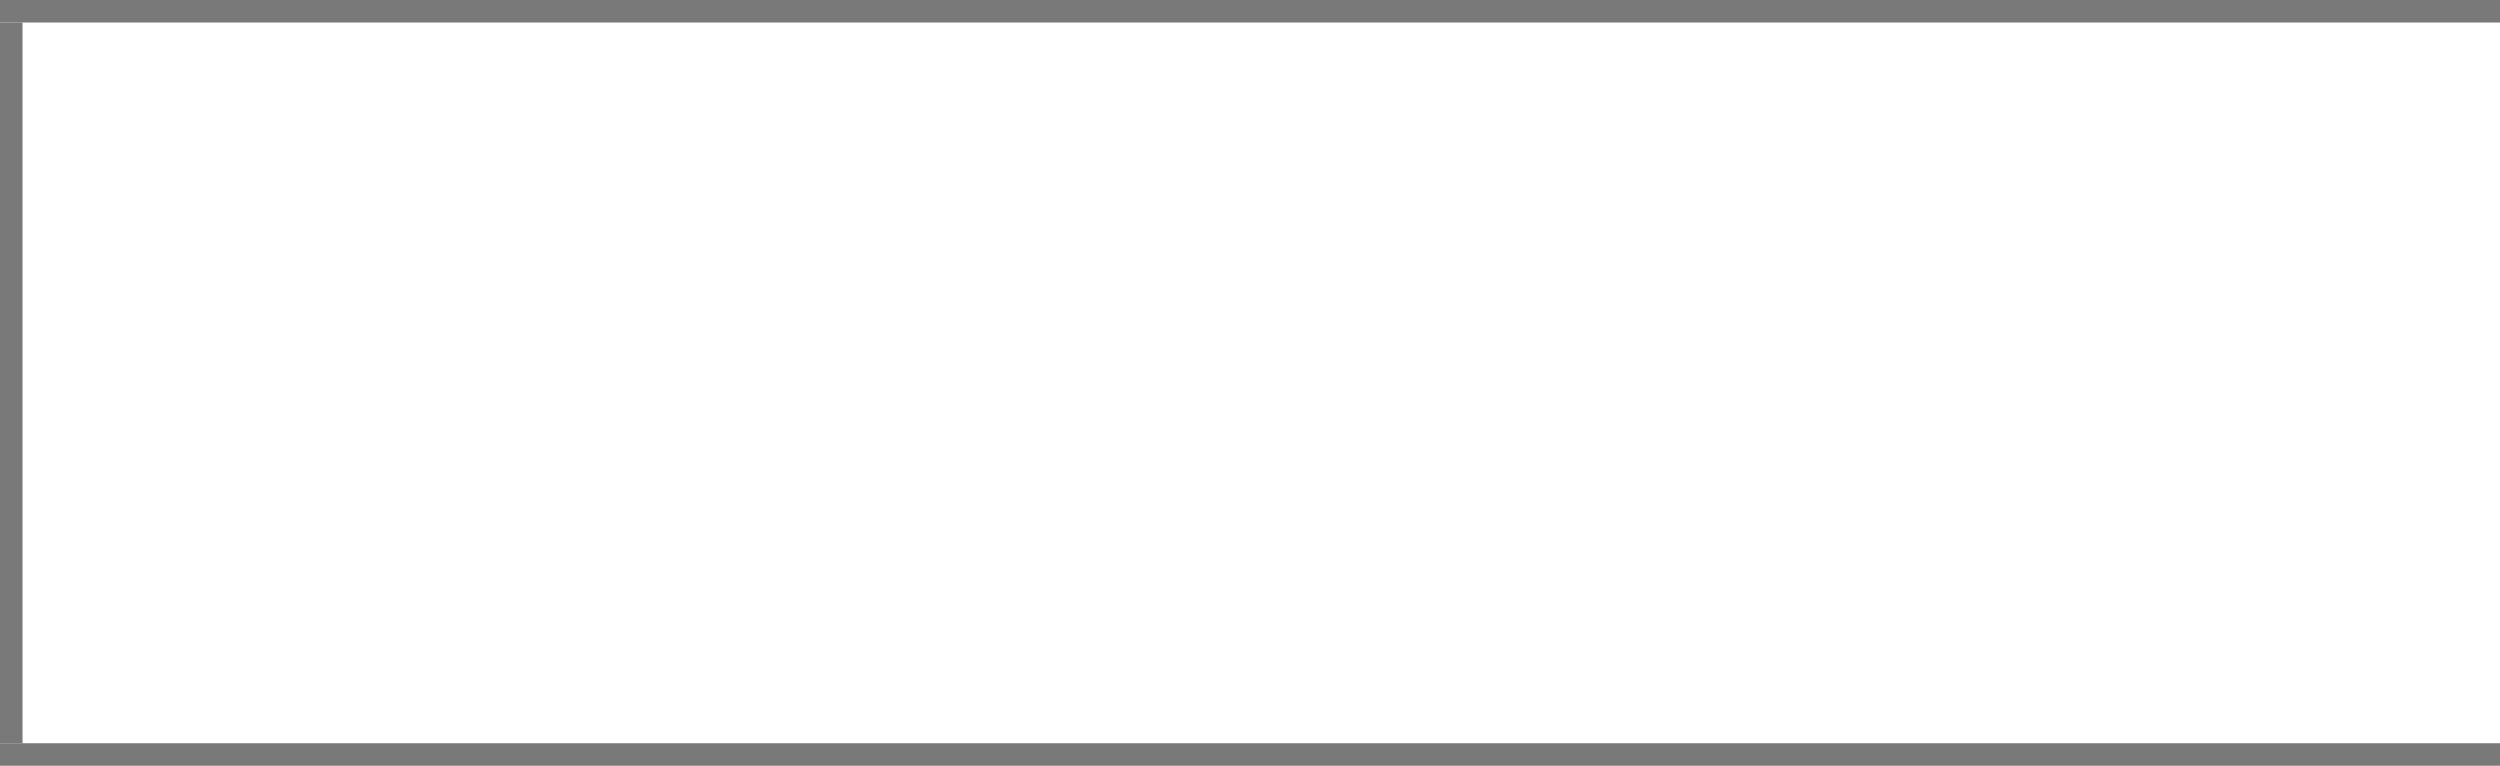
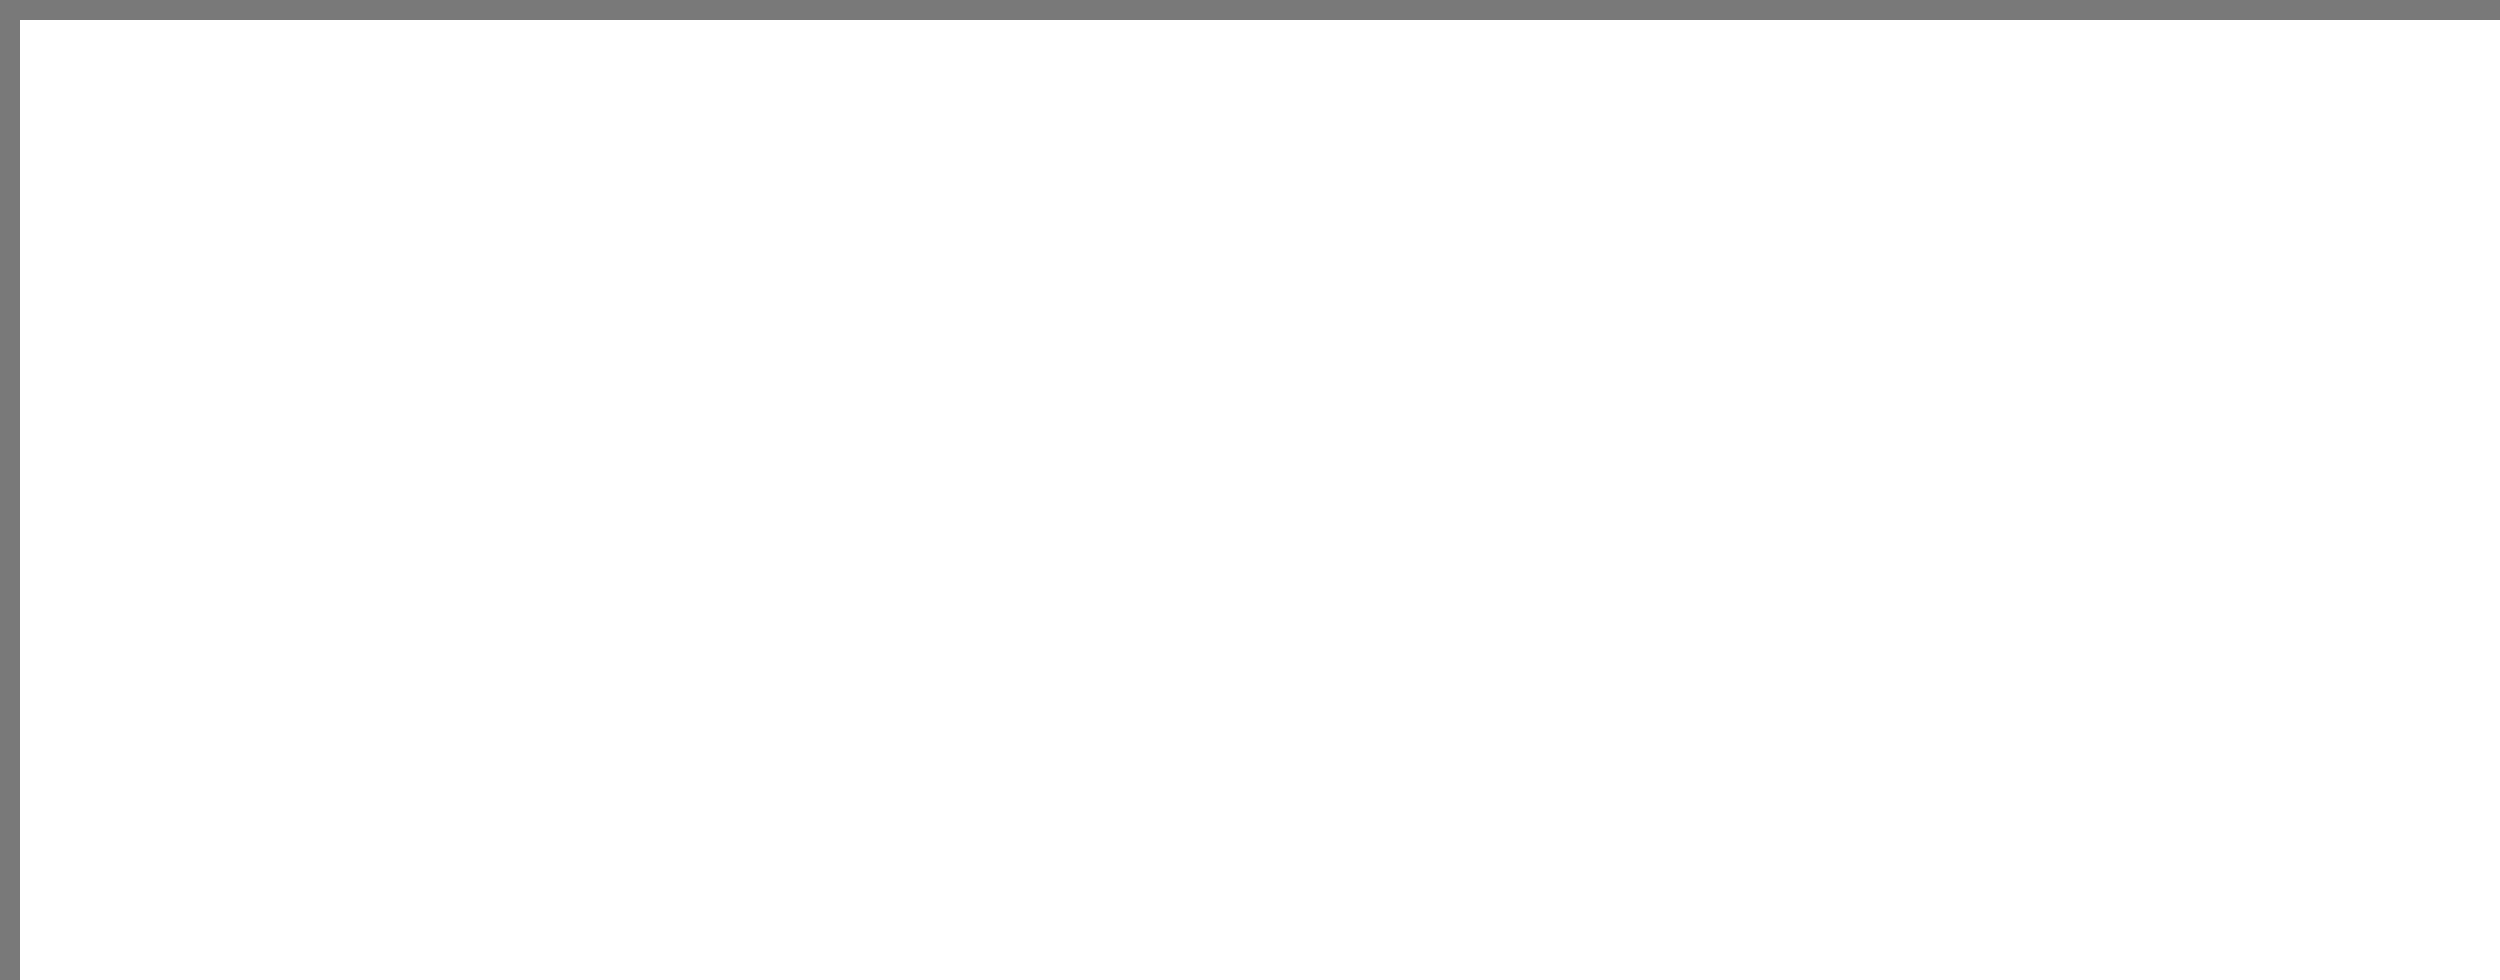
- <svg xmlns="http://www.w3.org/2000/svg" version="1.1" width="111px" height="34px" viewBox="631 80 111 34">
-   <path d="M 1 1  L 111 1  L 111 33  L 1 33  L 1 1  Z " fill-rule="nonzero" fill="rgba(255, 255, 255, 1)" stroke="none" transform="matrix(1 0 0 1 631 80 )" class="fill" />
-   <path d="M 0.5 1  L 0.5 33  " stroke-width="1" stroke-dasharray="0" stroke="rgba(121, 121, 121, 1)" fill="none" transform="matrix(1 0 0 1 631 80 )" class="stroke" />
-   <path d="M 0 0.5  L 111 0.5  " stroke-width="1" stroke-dasharray="0" stroke="rgba(121, 121, 121, 1)" fill="none" transform="matrix(1 0 0 1 631 80 )" class="stroke" />
-   <path d="M 0 33.5  L 111 33.5  " stroke-width="1" stroke-dasharray="0" stroke="rgba(121, 121, 121, 1)" fill="none" transform="matrix(1 0 0 1 631 80 )" class="stroke" />
+ <svg xmlns="http://www.w3.org/2000/svg" version="1.1" width="125px" height="49px" viewBox="401 0 125 49">
+   <path d="M 1 1  L 125 1  L 125 49  L 1 49  L 1 1  Z " fill-rule="nonzero" fill="rgba(255, 255, 255, 1)" stroke="none" transform="matrix(1 0 0 1 401 0 )" class="fill" />
+   <path d="M 0.5 1  L 0.5 49  " stroke-width="1" stroke-dasharray="0" stroke="rgba(121, 121, 121, 1)" fill="none" transform="matrix(1 0 0 1 401 0 )" class="stroke" />
+   <path d="M 0 0.5  L 125 0.5  " stroke-width="1" stroke-dasharray="0" stroke="rgba(121, 121, 121, 1)" fill="none" transform="matrix(1 0 0 1 401 0 )" class="stroke" />
</svg>
